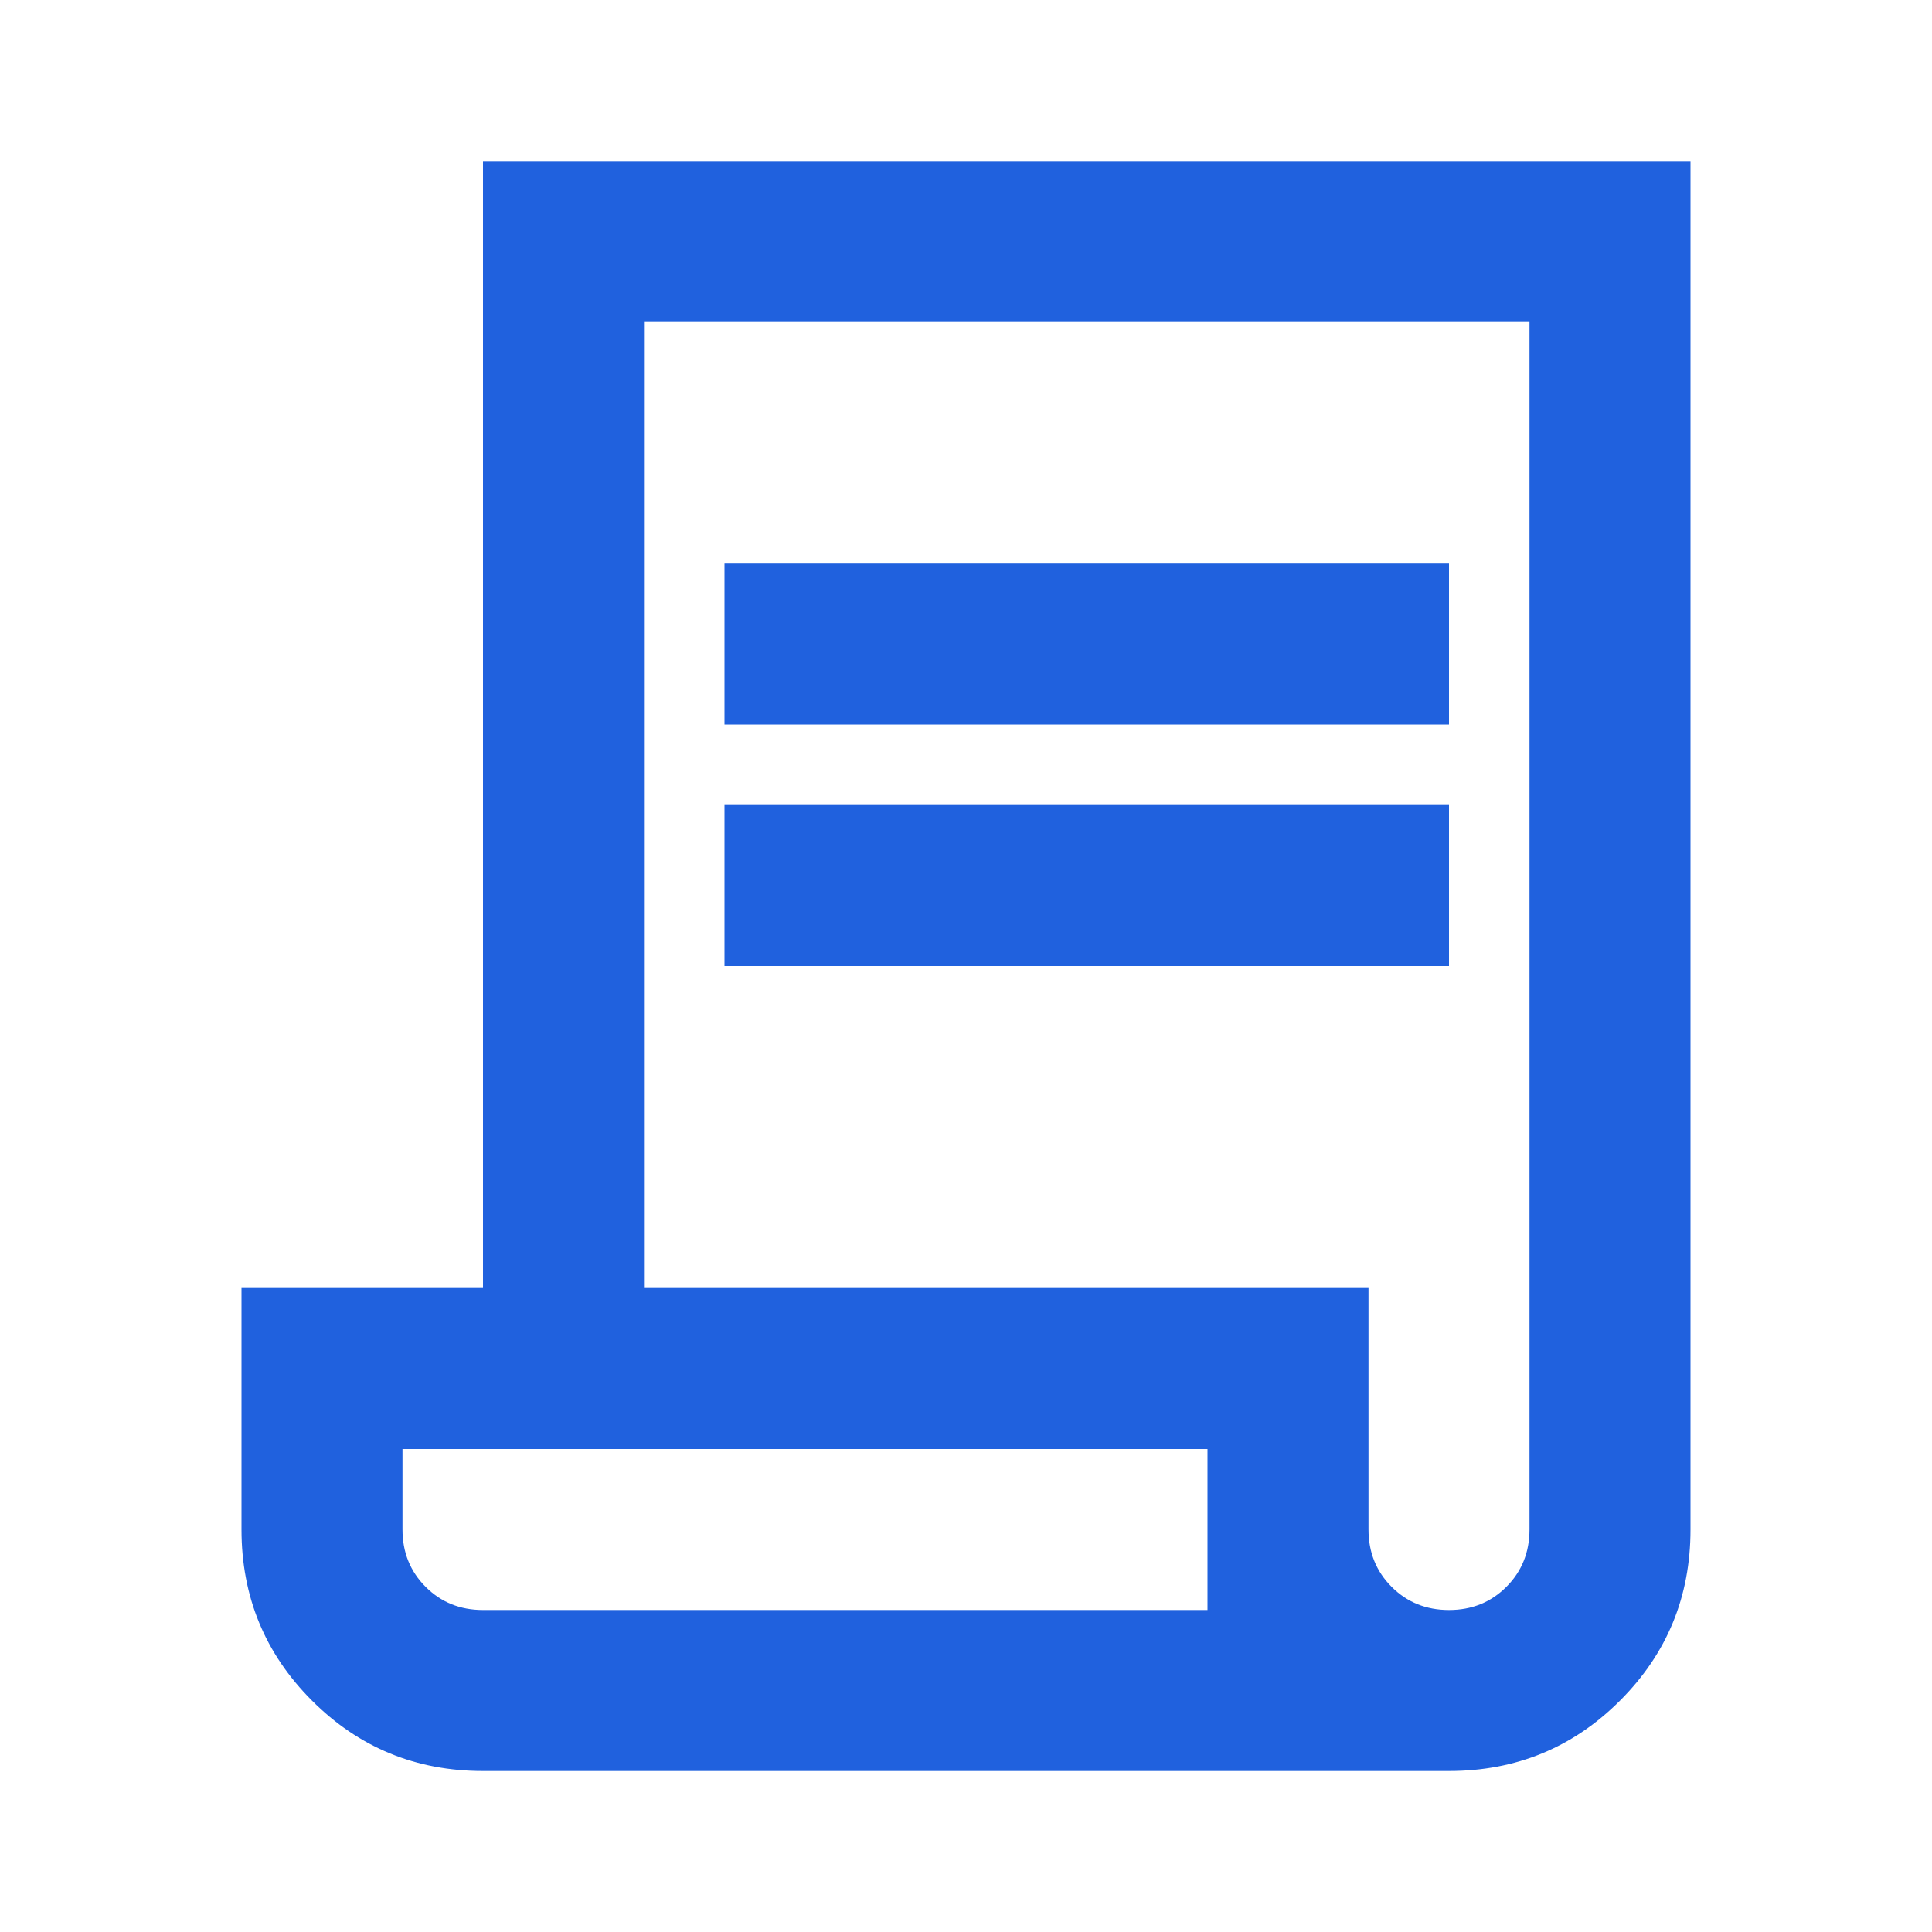
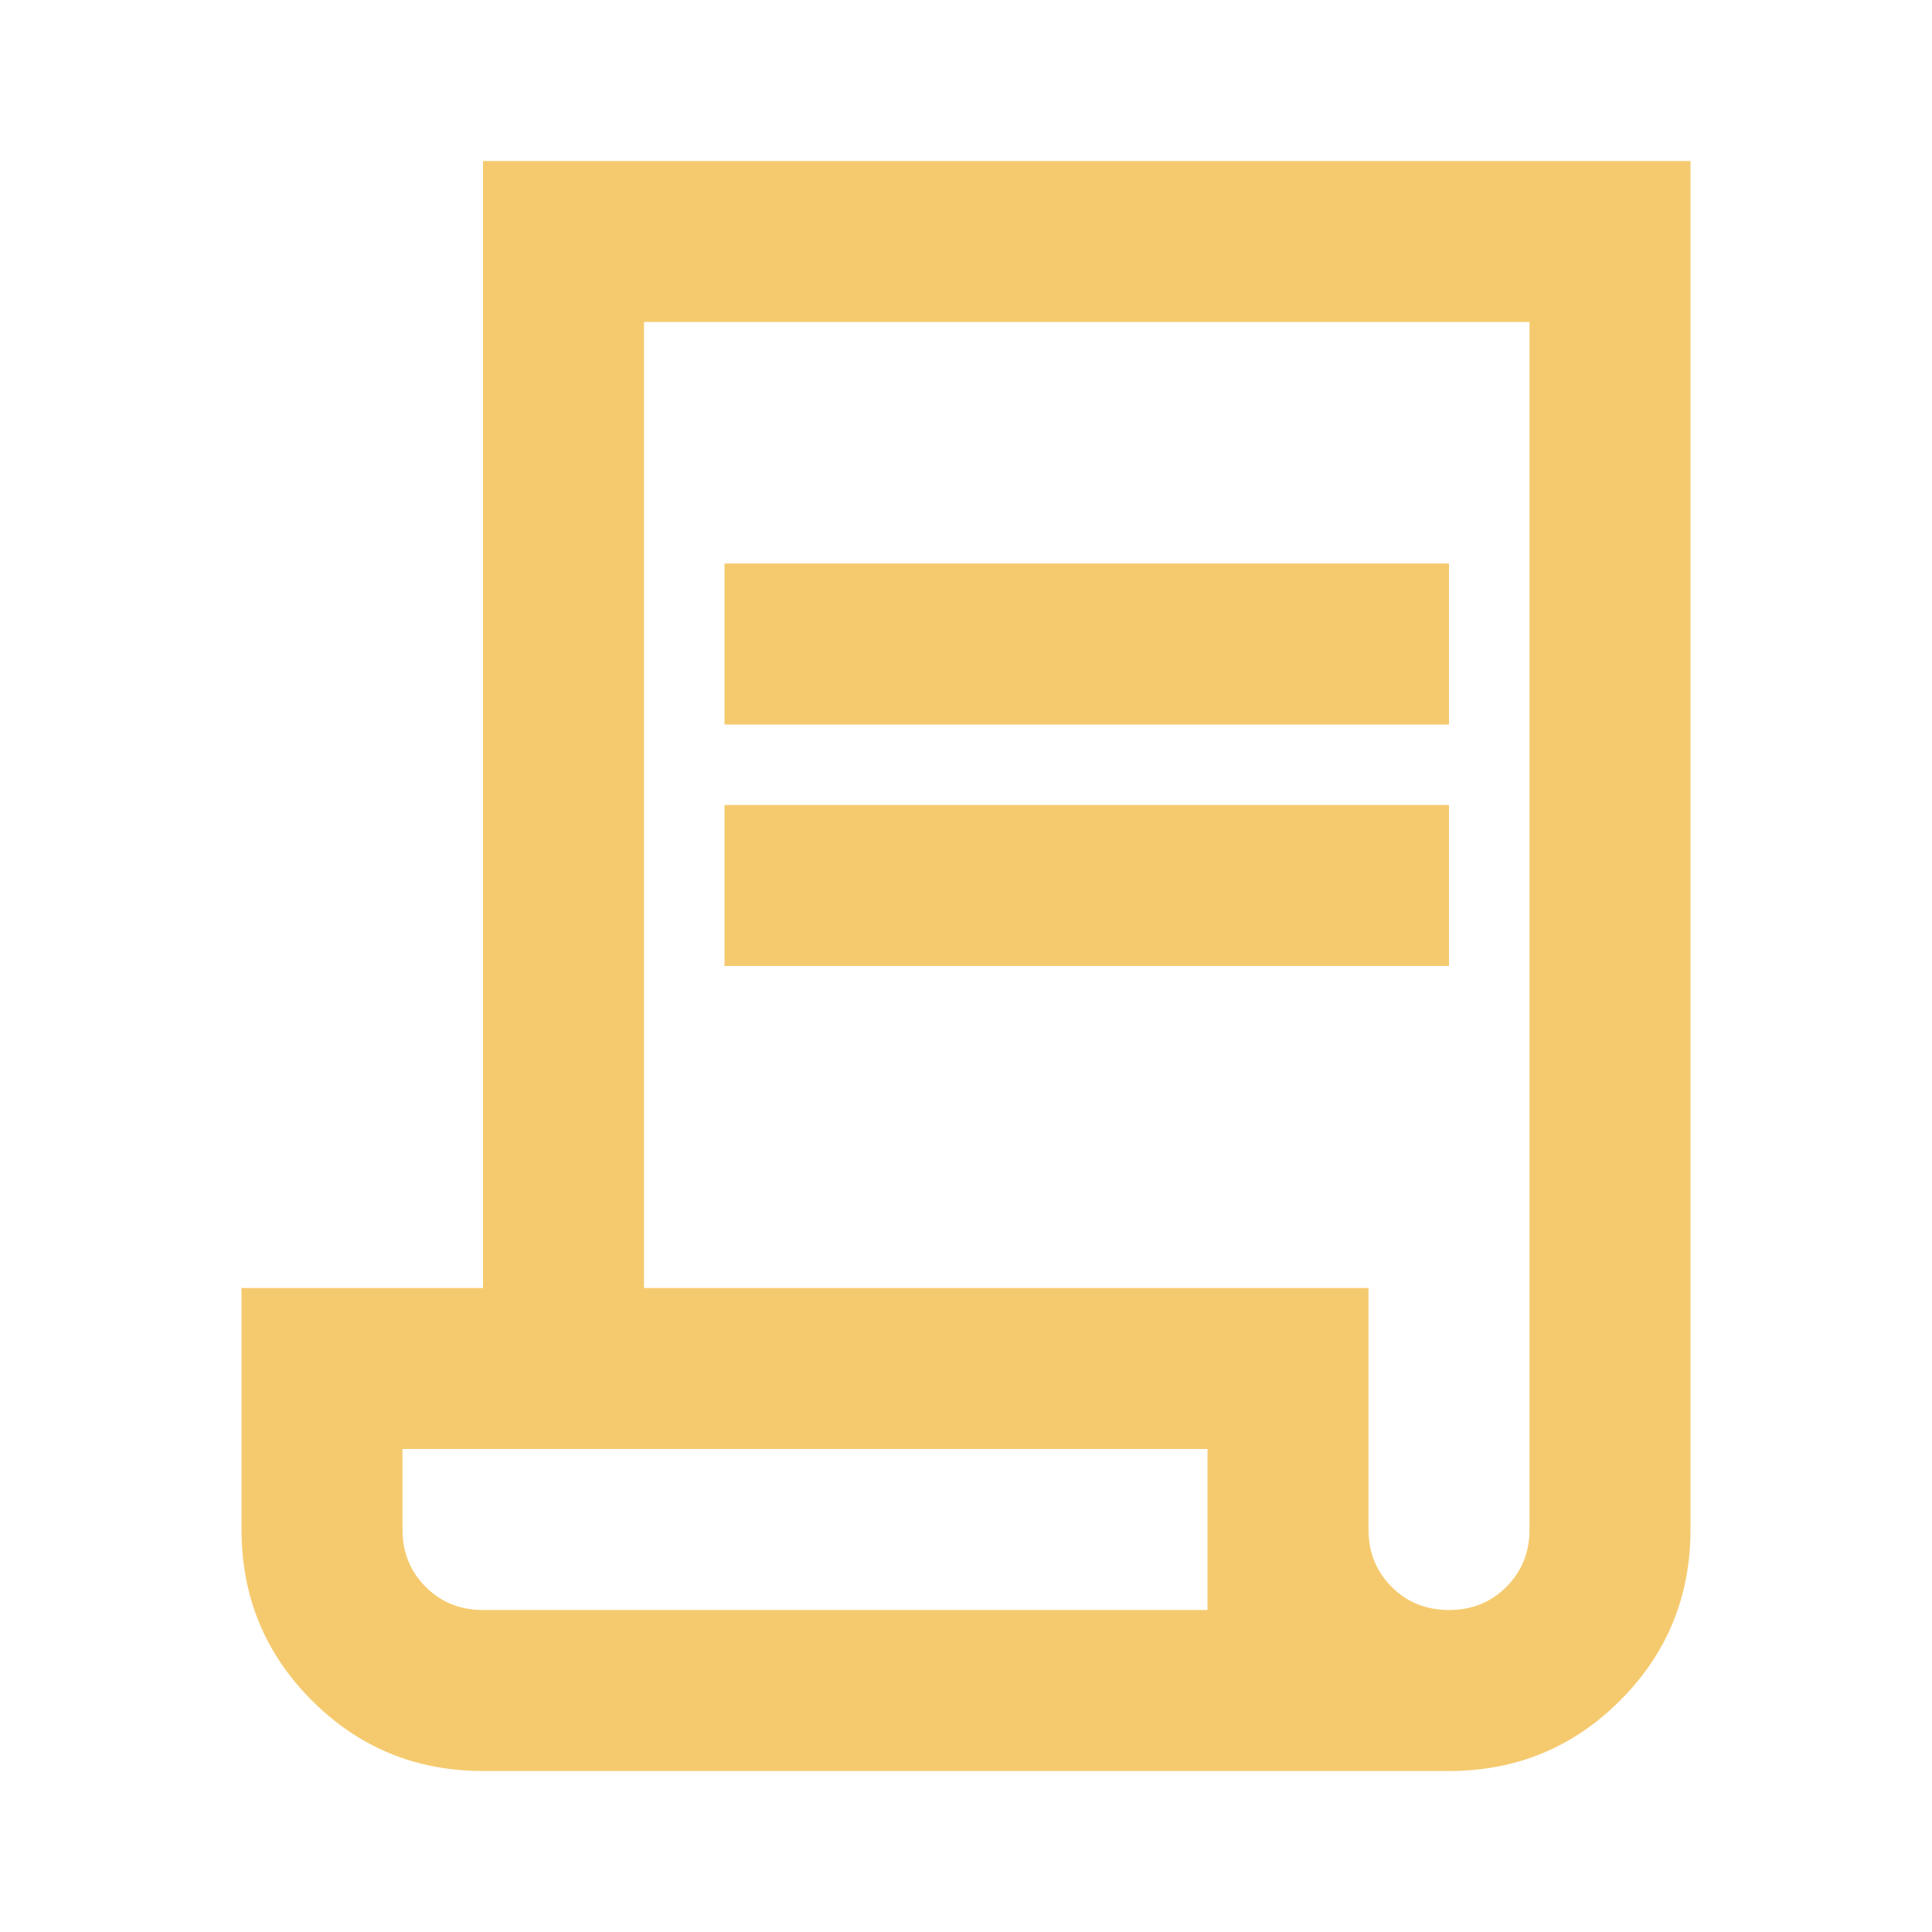
- <svg xmlns="http://www.w3.org/2000/svg" height="24px" viewBox="0 -960 960 960" width="24px" fill="#2061de">
+ <svg xmlns="http://www.w3.org/2000/svg" height="24px" viewBox="0 -960 960 960" width="24px" fill="#f5ca6f">
  <path d="M240-80q-50 0-85-35t-35-85v-120h120v-560h600v680q0 50-35 85t-85 35H240Zm480-80q17 0 28.5-11.5T760-200v-600H320v480h360v120q0 17 11.5 28.5T720-160ZM360-600v-80h360v80H360Zm0 120v-80h360v80H360ZM240-160h360v-80H200v40q0 17 11.5 28.5T240-160Zm0 0h-40 400-360Z" />
</svg>
